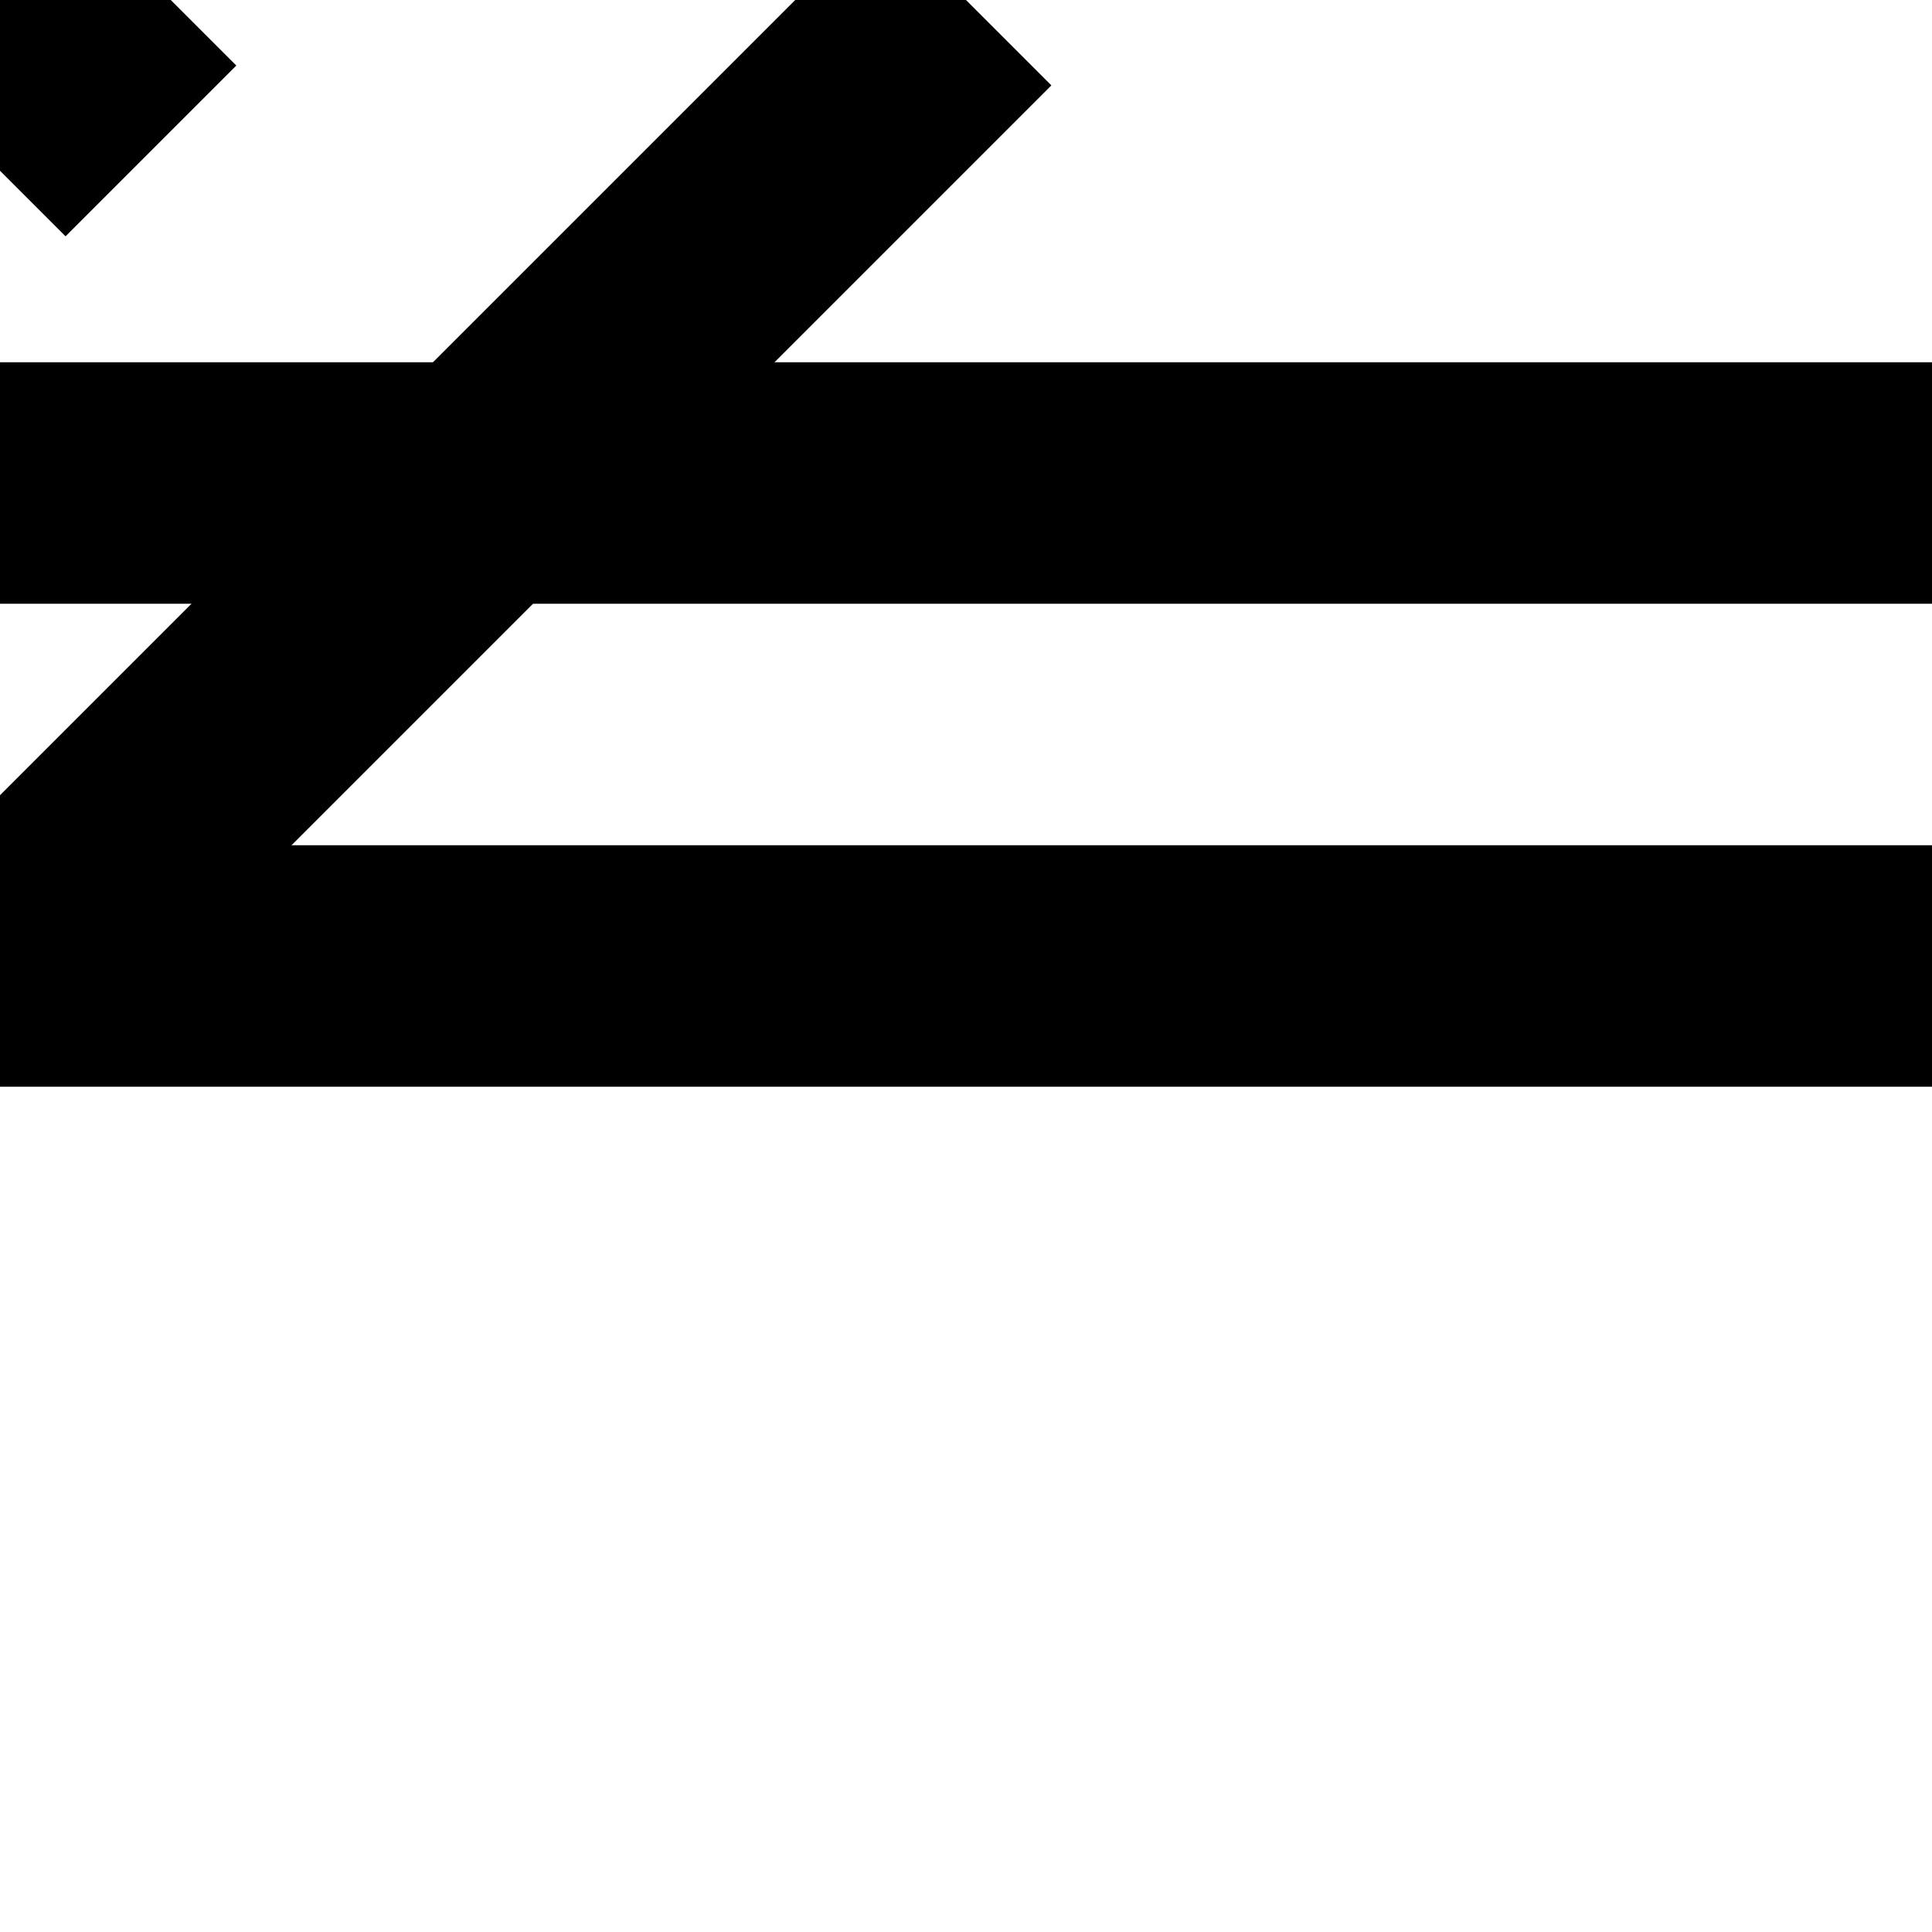
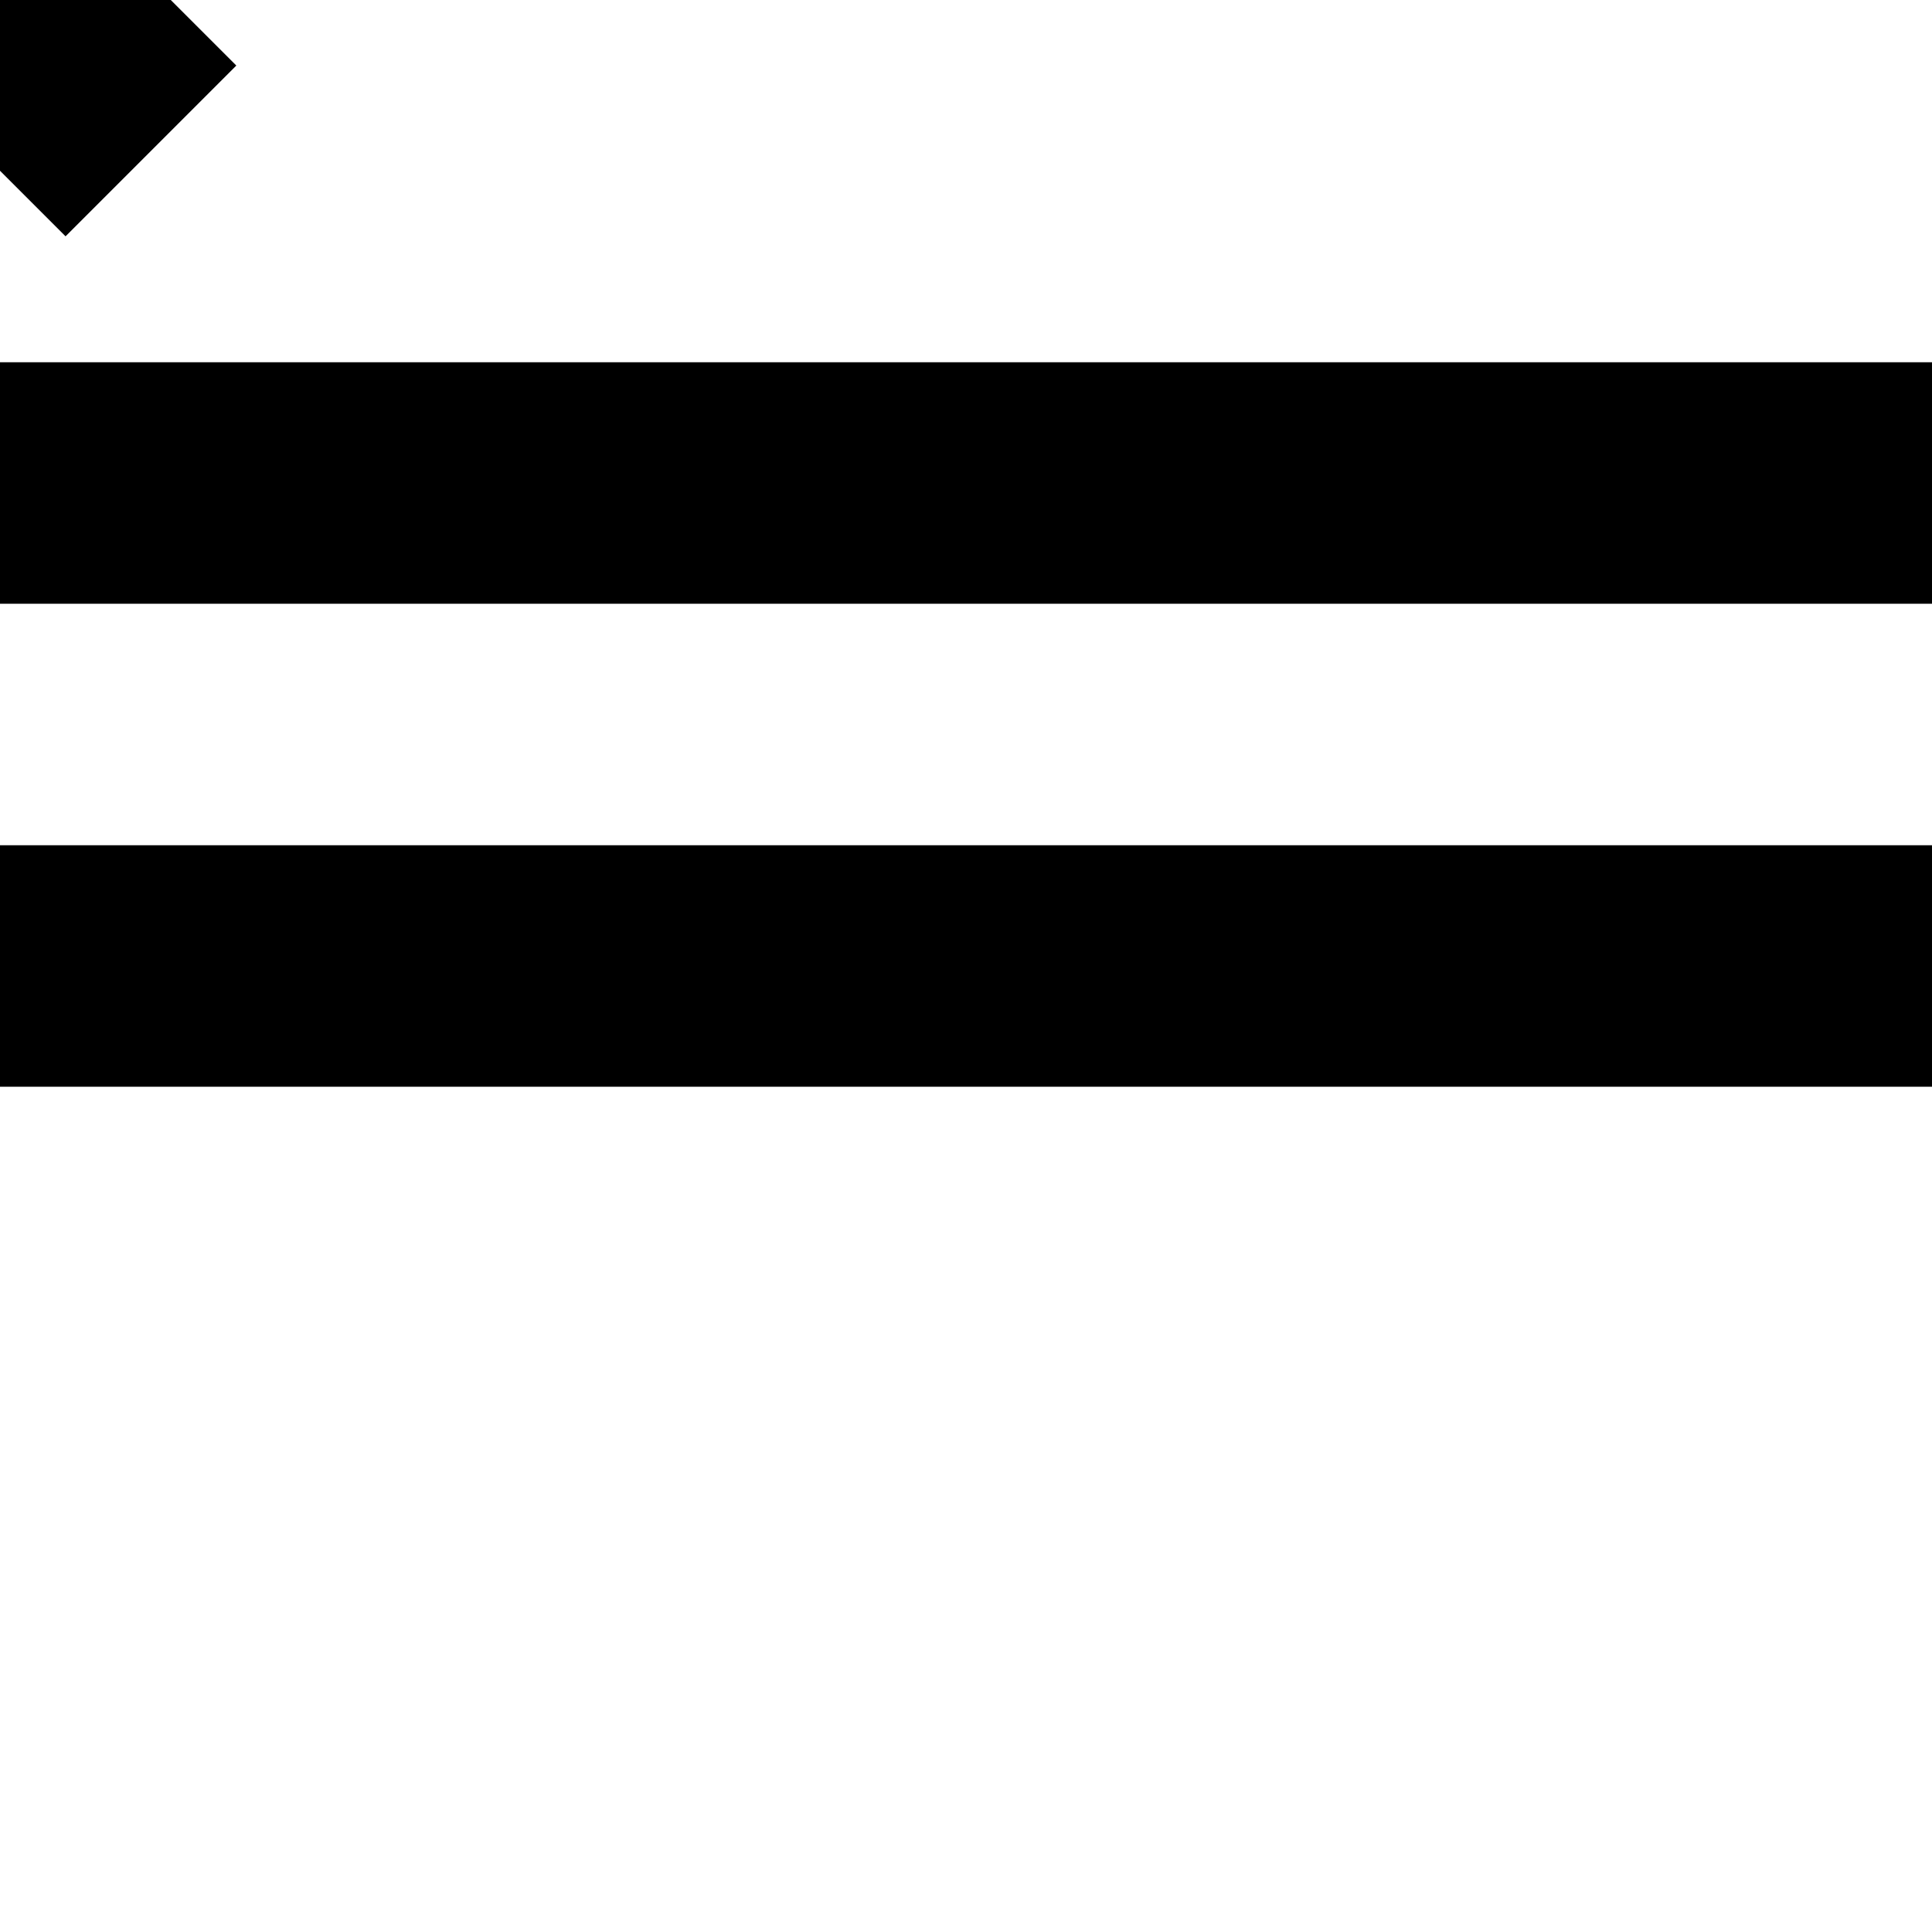
<svg xmlns="http://www.w3.org/2000/svg" id="svg8" version="1.1" viewBox="0 0 135.467 135.467" height="512" width="512">
  <defs id="defs2" />
  <path style="fill:none;fill-rule:evenodd;stroke:#000000;stroke-width:16.933;stroke-linecap:butt;stroke-linejoin:miter;stroke-opacity:1;stroke-miterlimit:4;stroke-dasharray:none" d="M 0,67.733 H 135.467" id="path5732" />
  <path style="fill:none;fill-rule:evenodd;stroke:#000000;stroke-width:16.933;stroke-linecap:butt;stroke-linejoin:miter;stroke-opacity:1;stroke-miterlimit:4;stroke-dasharray:none" d="M 135.467,33.867 H 0" id="path5734" />
  <defs id="defs2" />
  <path id="path4597" d="M 10.583,10.583 -4.233,-4.233" style="fill:none;fill-rule:evenodd;stroke:#000000;stroke-width:16.933;stroke-linecap:butt;stroke-linejoin:miter;stroke-miterlimit:4;stroke-dasharray:none;stroke-opacity:1" />
-   <path style="fill:none;fill-rule:evenodd;stroke:#000000;stroke-width:16.933;stroke-linecap:butt;stroke-linejoin:miter;stroke-opacity:1;stroke-miterlimit:4;stroke-dasharray:none" d="M 0,67.733 67.733,2.5999998e-6" id="path5042" />
</svg>
